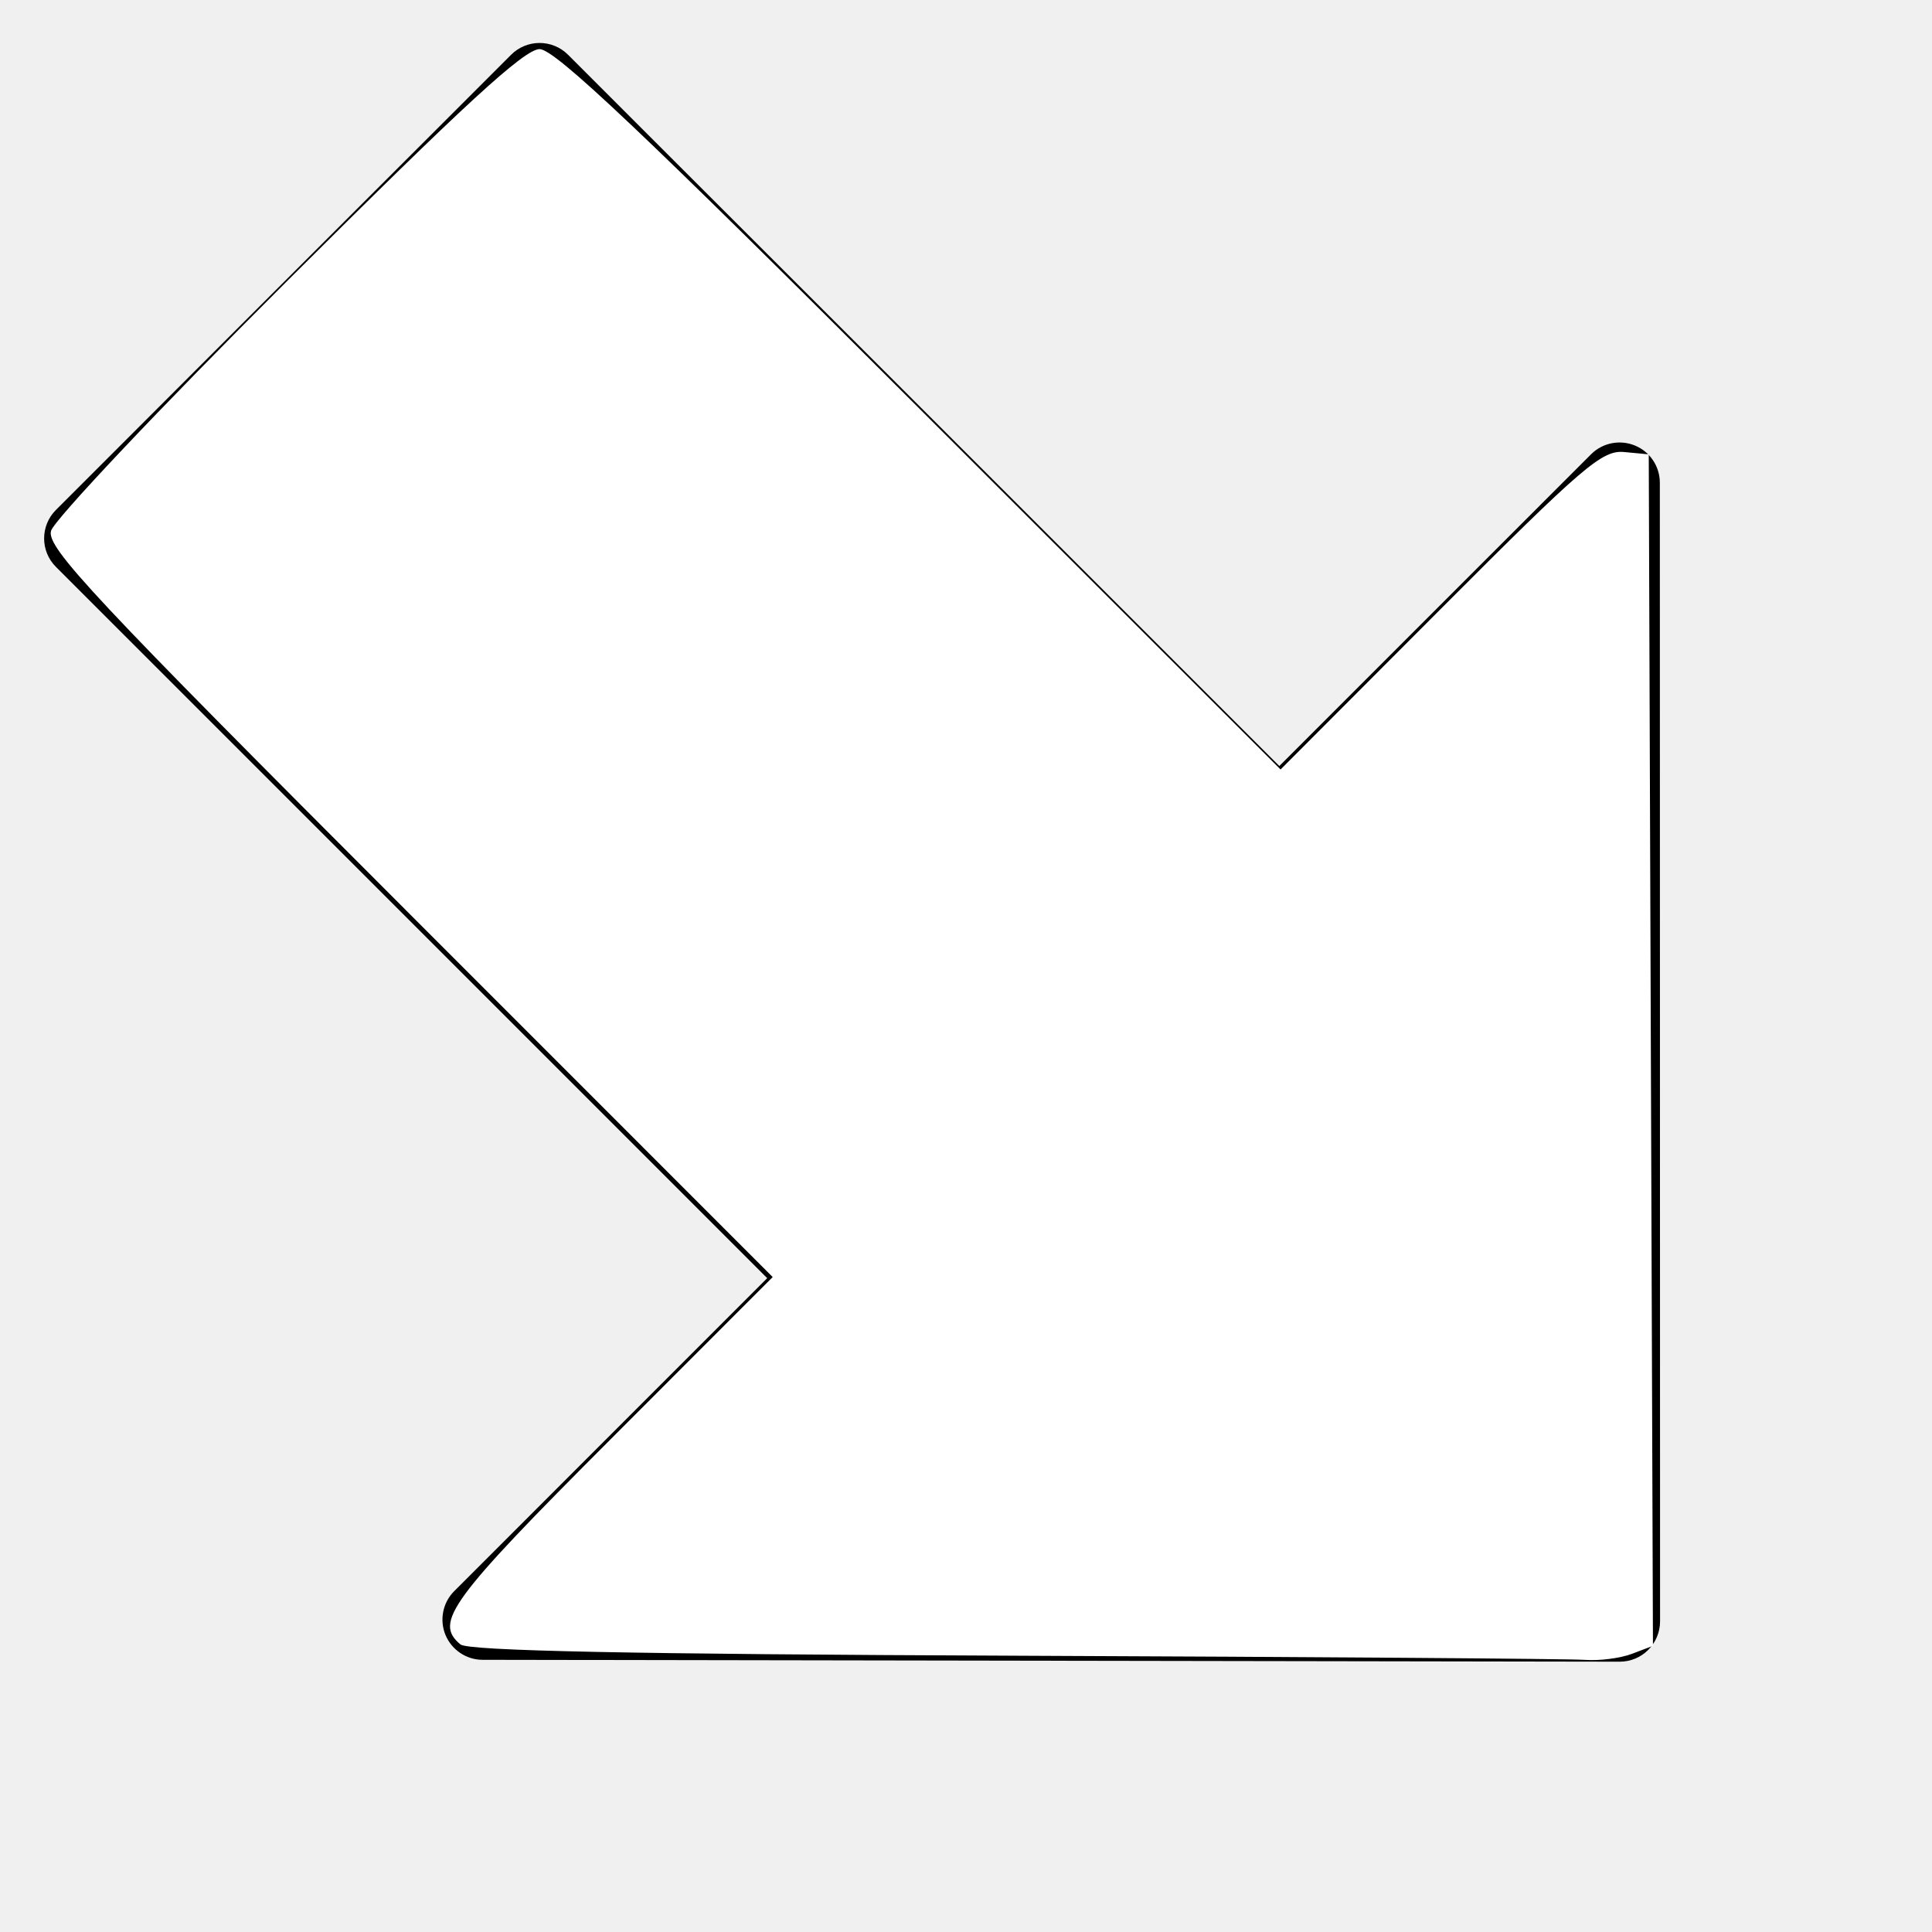
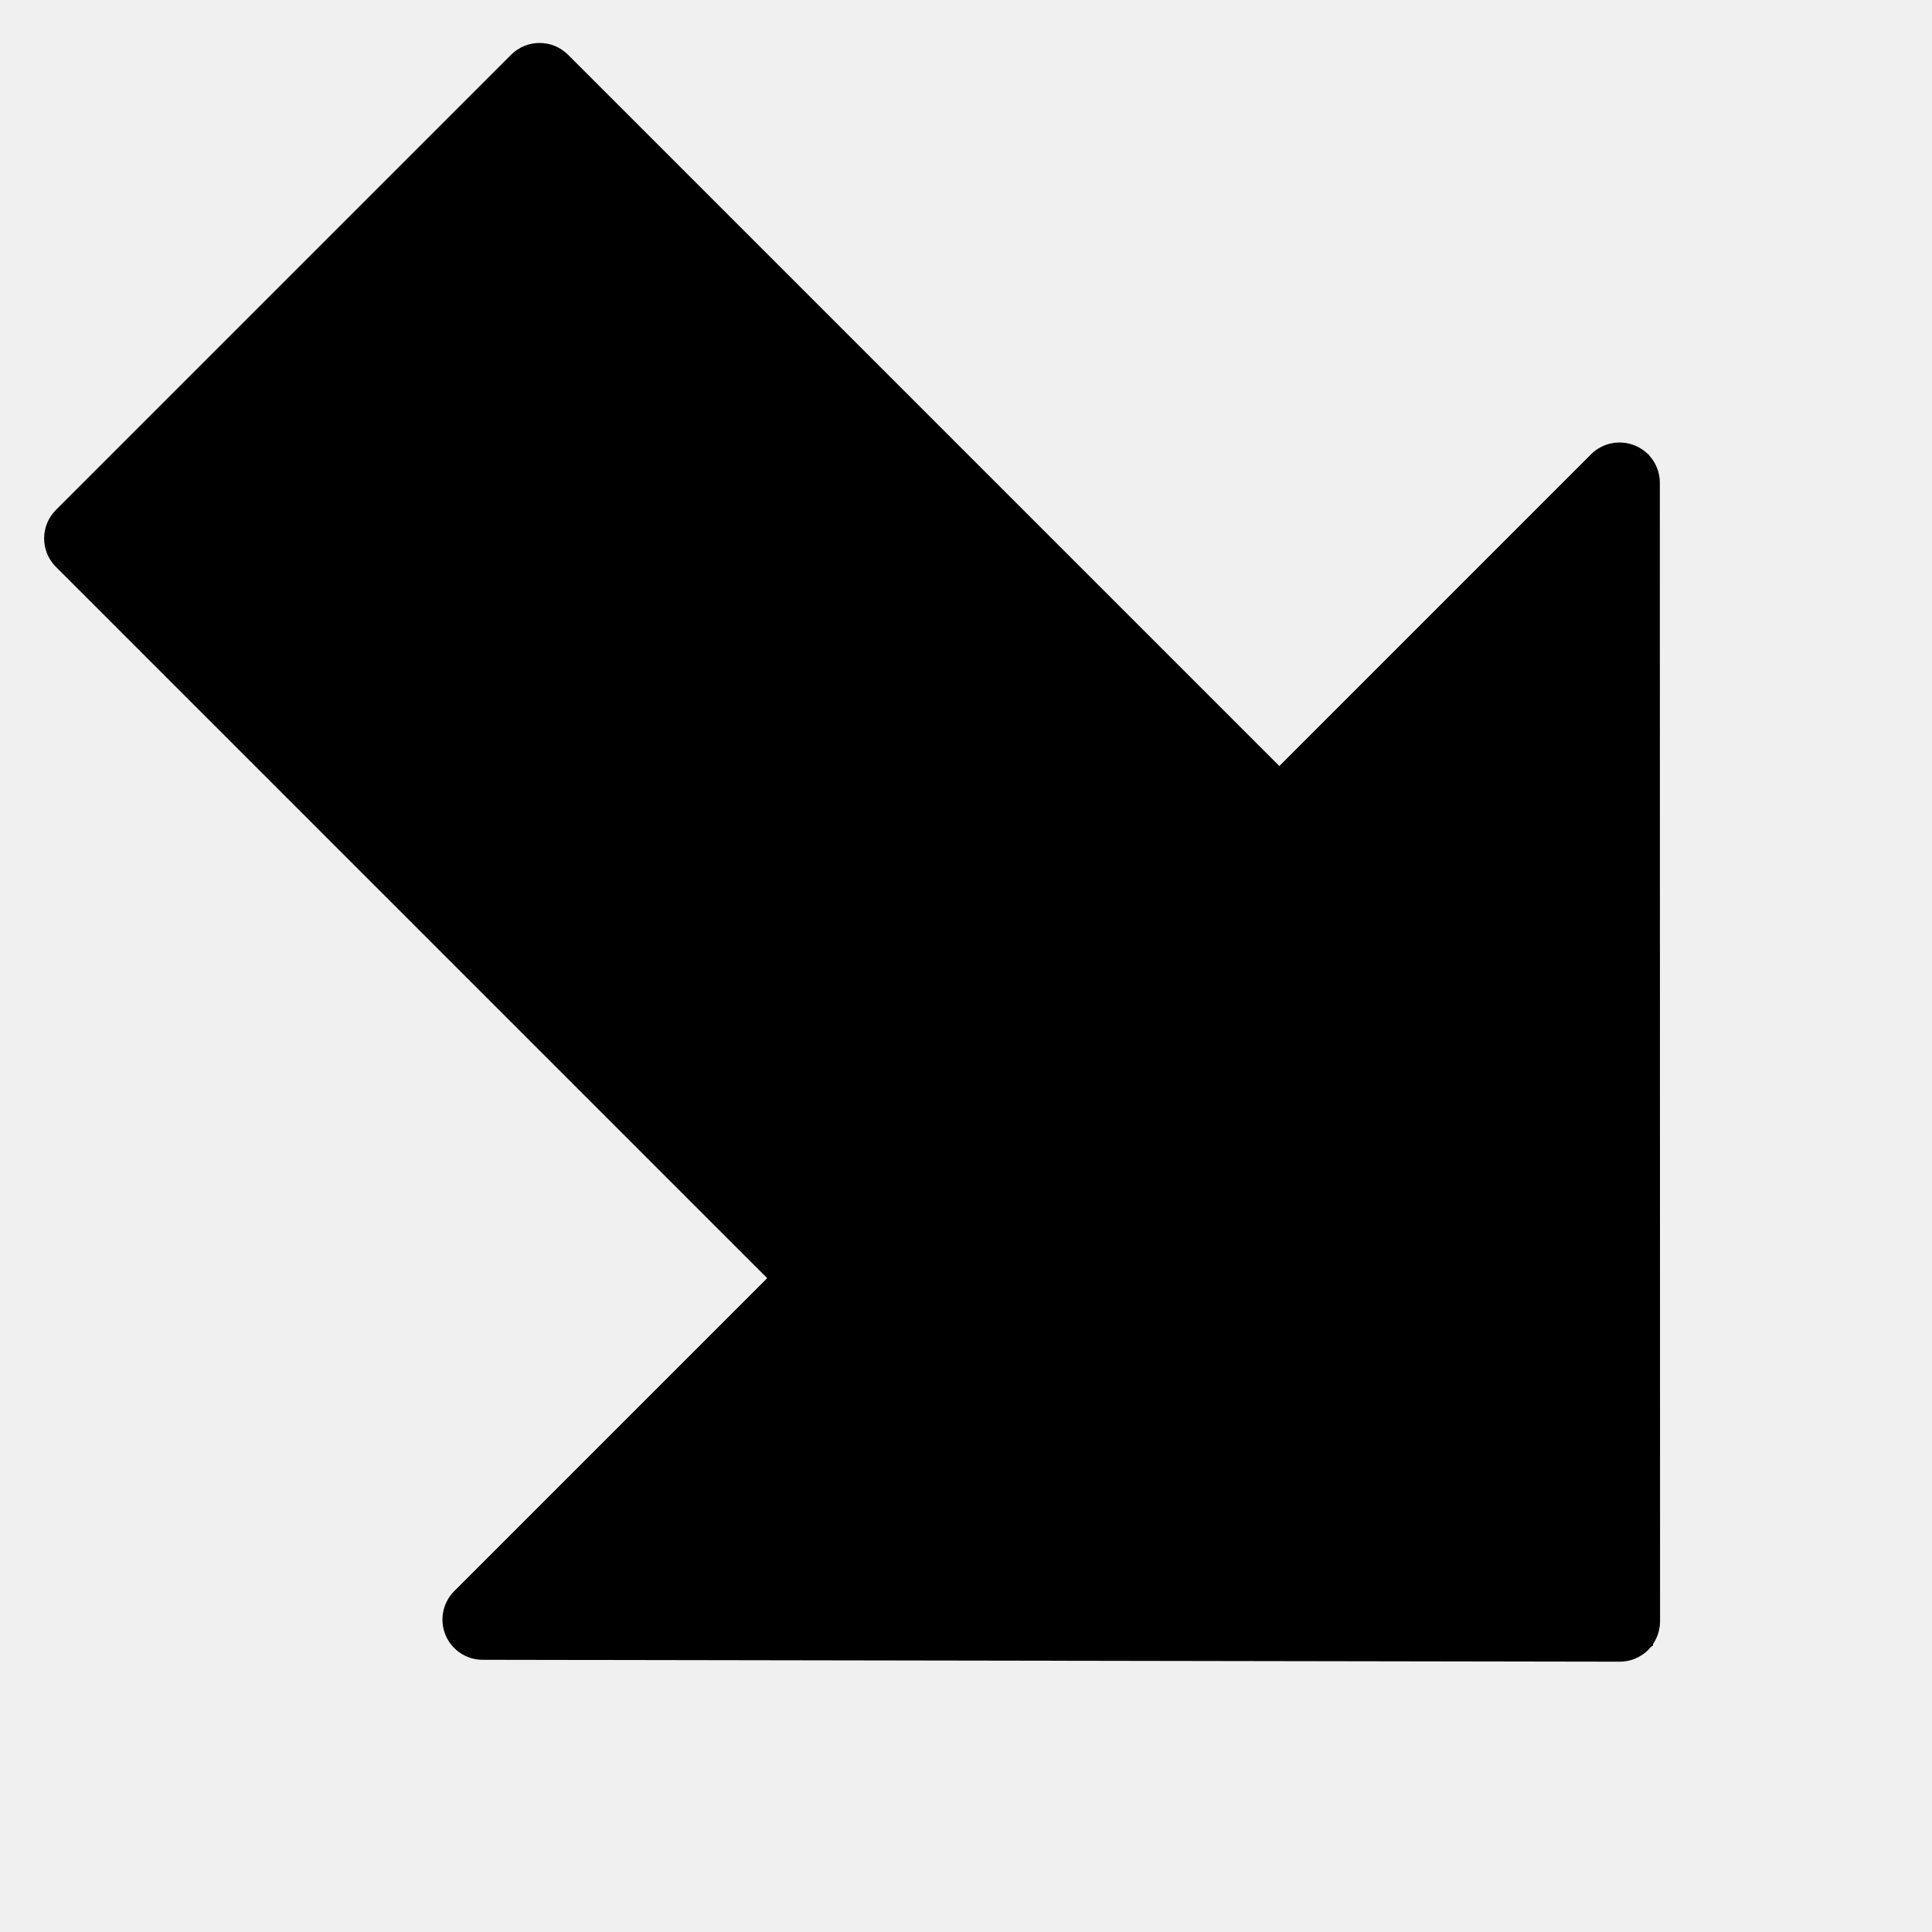
<svg xmlns="http://www.w3.org/2000/svg" version="1.1" id="Capa_1" x="0px" y="0px" viewBox="0 0 512.171 512.171" style="enable-background:new 0 0 512.171 512.171;" xml:space="preserve">
  <defs id="defs41" />
  <g id="g6" transform="rotate(-45,256.0852,256.086)">
    <g id="g4">
      <path d="m 479.046,283.925 c -1.664,-3.989 -5.547,-6.592 -9.856,-6.592 H 352.305 V 10.667 C 352.305,4.779 347.526,0 341.638,0 H 170.971 c -5.888,0 -10.667,4.779 -10.667,10.667 V 277.334 H 42.971 c -4.309,0 -8.192,2.603 -9.856,6.571 -1.643,3.989 -0.747,8.576 2.304,11.627 l 212.8,213.504 c 2.005,2.005 4.715,3.136 7.552,3.136 2.837,0 5.547,-1.131 7.552,-3.115 L 476.742,295.553 c 3.051,-3.052 3.968,-7.638 2.304,-11.628 z" id="path2" />
    </g>
  </g>
  <g id="g8">
</g>
  <g id="g10">
</g>
  <g id="g12">
</g>
  <g id="g14">
</g>
  <g id="g16">
</g>
  <g id="g18">
</g>
  <g id="g20">
</g>
  <g id="g22">
</g>
  <g id="g24">
</g>
  <g id="g26">
</g>
  <g id="g28">
</g>
  <g id="g30">
</g>
  <g id="g32">
</g>
  <g id="g34">
</g>
  <g id="g36">
</g>
-   <path style="fill:#ffffff;fill-opacity:1;stroke:#000000;stroke-width:0;stroke-miterlimit:4;stroke-dasharray:none;stroke-opacity:1" d="m 269.093,438.926 c -102.041,-0.406 -144.967,-1.281 -147.032,-2.994 -7.081,-5.877 -2.767,-11.765 39.931,-54.502 L 204.839,338.543 108.526,242.212 C 24.37,158.039 12.378,145.235 13.515,140.76 14.23,137.943 42.479,108.05 76.291,74.33 123.077,27.671 139.029,13.021 143.048,13.021 c 4.066,0 27.264,21.963 100.854,95.484 l 95.573,95.484 42.293,-42.385 c 38.034,-38.117 42.948,-42.323 48.803,-41.771 l 6.511,0.614 0.557,157.932 0.557,157.932 -5.581,2.122 c -3.07,1.167 -8.691,1.885 -12.493,1.595 -3.802,-0.29 -71.764,-0.785 -151.028,-1.101 z" id="path7481" />
+   <path style="fill:#000000;fill-opacity:1;stroke:#000000;stroke-width:0;stroke-miterlimit:4;stroke-dasharray:none;stroke-opacity:1" d="m 269.093,438.926 c -102.041,-0.406 -144.967,-1.281 -147.032,-2.994 -7.081,-5.877 -2.767,-11.765 39.931,-54.502 L 204.839,338.543 108.526,242.212 C 24.37,158.039 12.378,145.235 13.515,140.76 14.23,137.943 42.479,108.05 76.291,74.33 123.077,27.671 139.029,13.021 143.048,13.021 c 4.066,0 27.264,21.963 100.854,95.484 l 95.573,95.484 42.293,-42.385 c 38.034,-38.117 42.948,-42.323 48.803,-41.771 l 6.511,0.614 0.557,157.932 0.557,157.932 -5.581,2.122 c -3.07,1.167 -8.691,1.885 -12.493,1.595 -3.802,-0.29 -71.764,-0.785 -151.028,-1.101 z" id="path7481" />
</svg>
